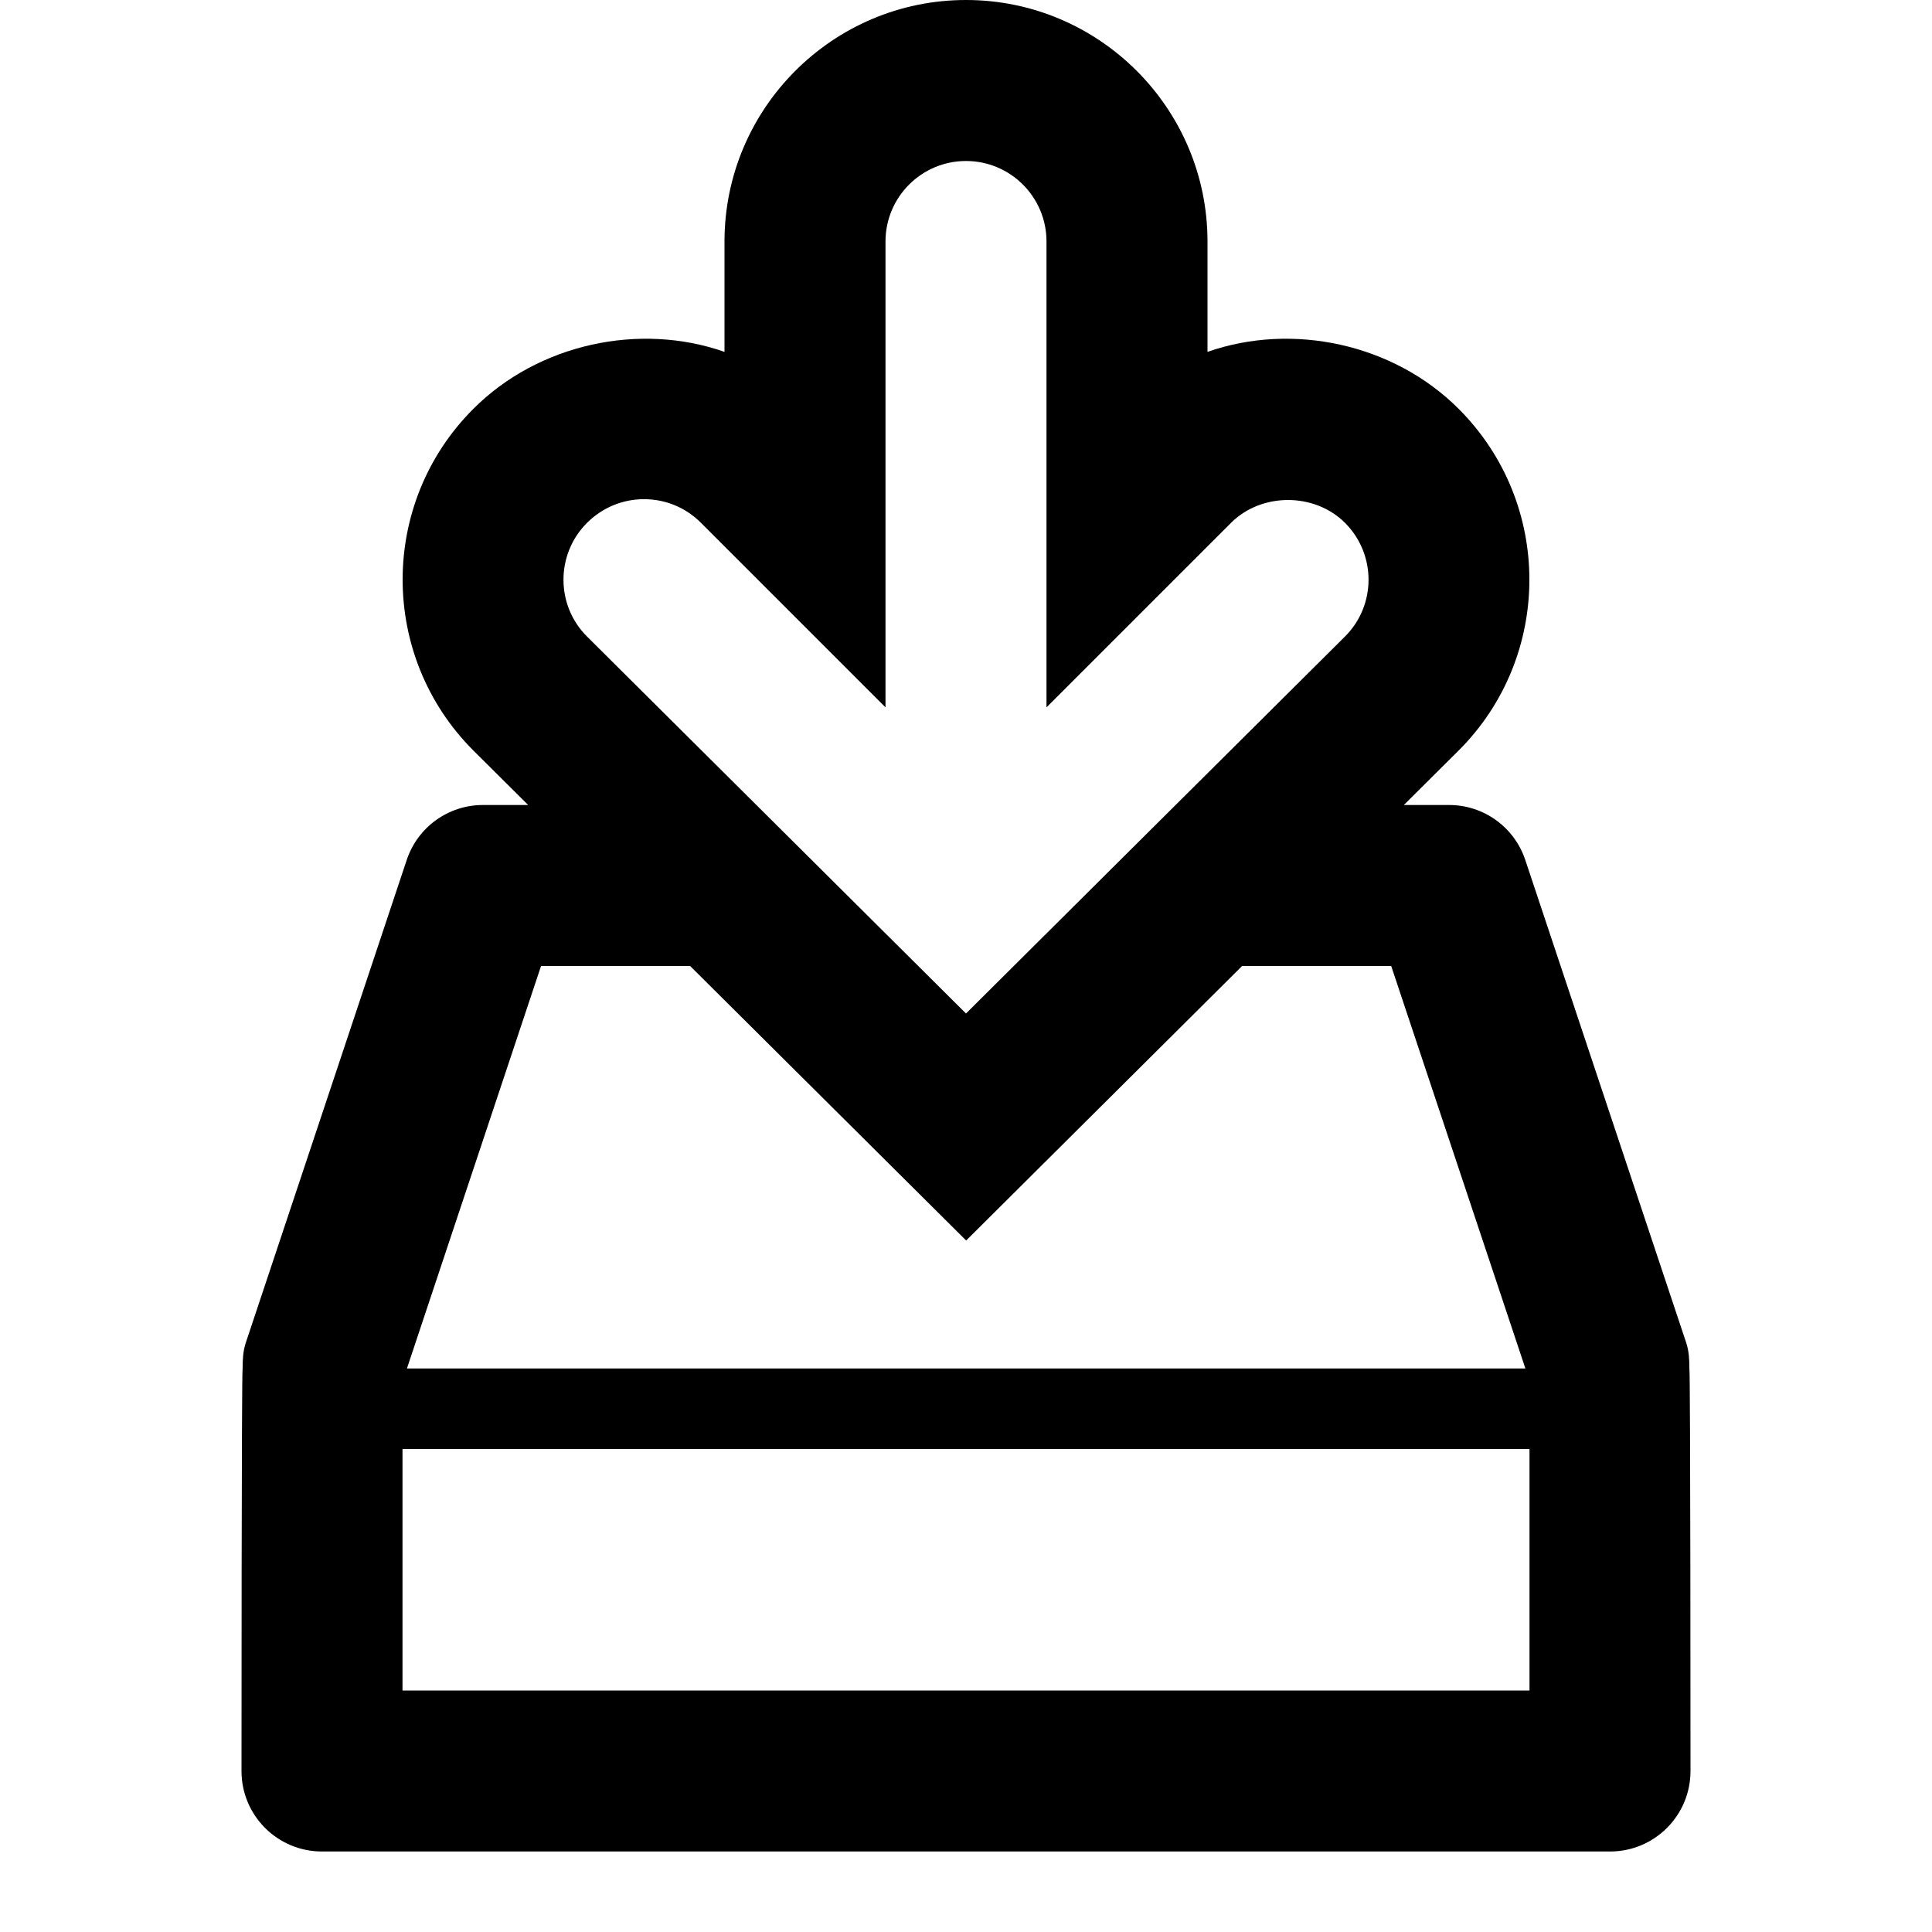
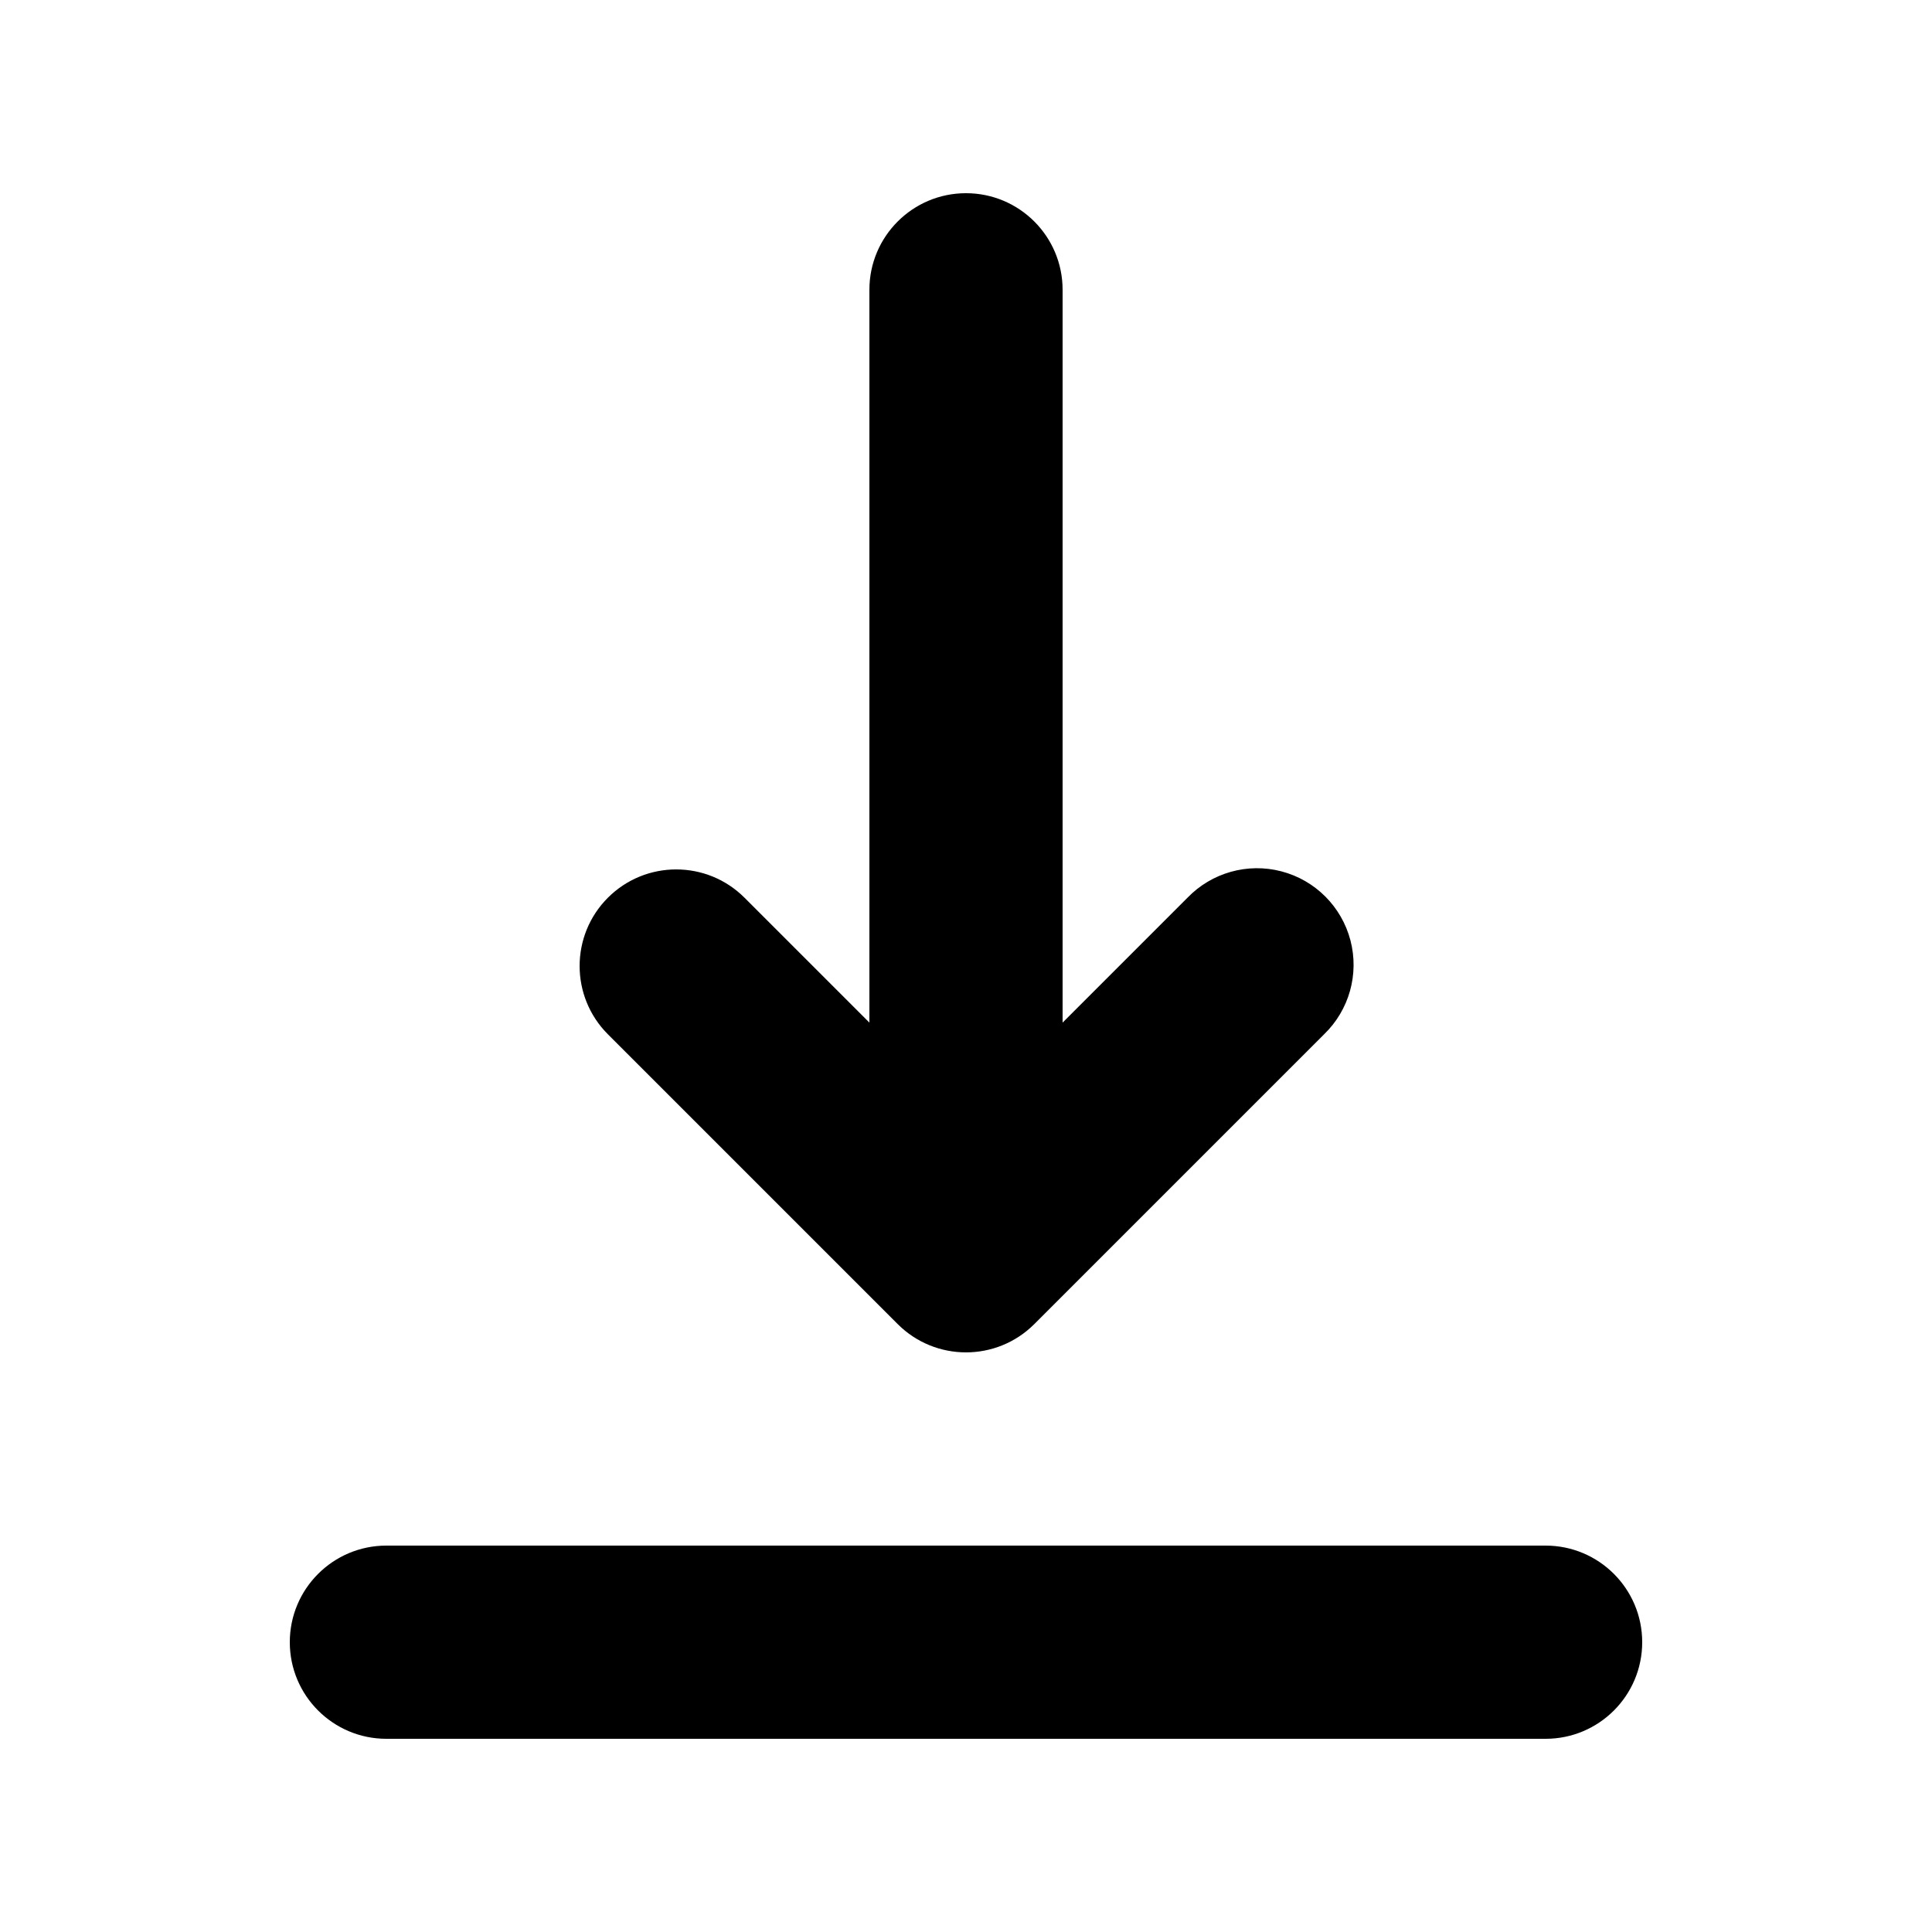
- <svg xmlns="http://www.w3.org/2000/svg" version="1.2" baseProfile="tiny" width="24" height="24" viewBox="0 0 24 24">
-   <path d="M20.986 17c0-.105-.004-.211-.038-.316l-2-6c-.136-.409-.516-.684-.948-.684h-.561l.682-.678c1.17-1.17 1.17-3.072 0-4.242-.81-.812-2.068-1.078-3.121-.709v-1.371c0-1.654-1.346-3-3-3s-3 1.346-3 3v1.371c-1.052-.369-2.311-.103-3.121.709-1.17 1.17-1.17 3.072.002 4.244l.68.676h-.561c-.432 0-.812.275-.948.684l-2 6c-.034.105-.038.211-.038.316-.014 0-.014 5-.014 5 0 .553.447 1 1 1h16c.553 0 1-.447 1-1 0 0 0-5-.014-5zm-13.693-10.506c.189-.187.439-.293.707-.293s.518.104.707.293l2.293 2.293v-5.787c0-.552.448-1 1-1s1 .448 1 1v5.787l2.293-2.293c.379-.377 1.035-.377 1.414 0 .391.39.391 1.023.002 1.412l-4.709 4.684-4.707-4.682c-.391-.388-.391-1.024 0-1.414zm-.572 5.506h1.852l3.429 3.41 3.428-3.41h1.852l1.667 5h-13.894l1.666-5zm12.279 9h-14v-3h14v3z" />
+ <svg xmlns="http://www.w3.org/2000/svg" viewBox="0 0 20 20" fill="currentColor">
+   <path fill-rule="evenodd" d="M3 17a1 1 0 011-1h12a1 1 0 110 2H4a1 1 0 01-1-1zm3.293-7.707a1 1 0 011.414 0L9 10.586V3a1 1 0 112 0v7.586l1.293-1.293a1 1 0 111.414 1.414l-3 3a1 1 0 01-1.414 0l-3-3a1 1 0 010-1.414z" clip-rule="evenodd" />
</svg>
